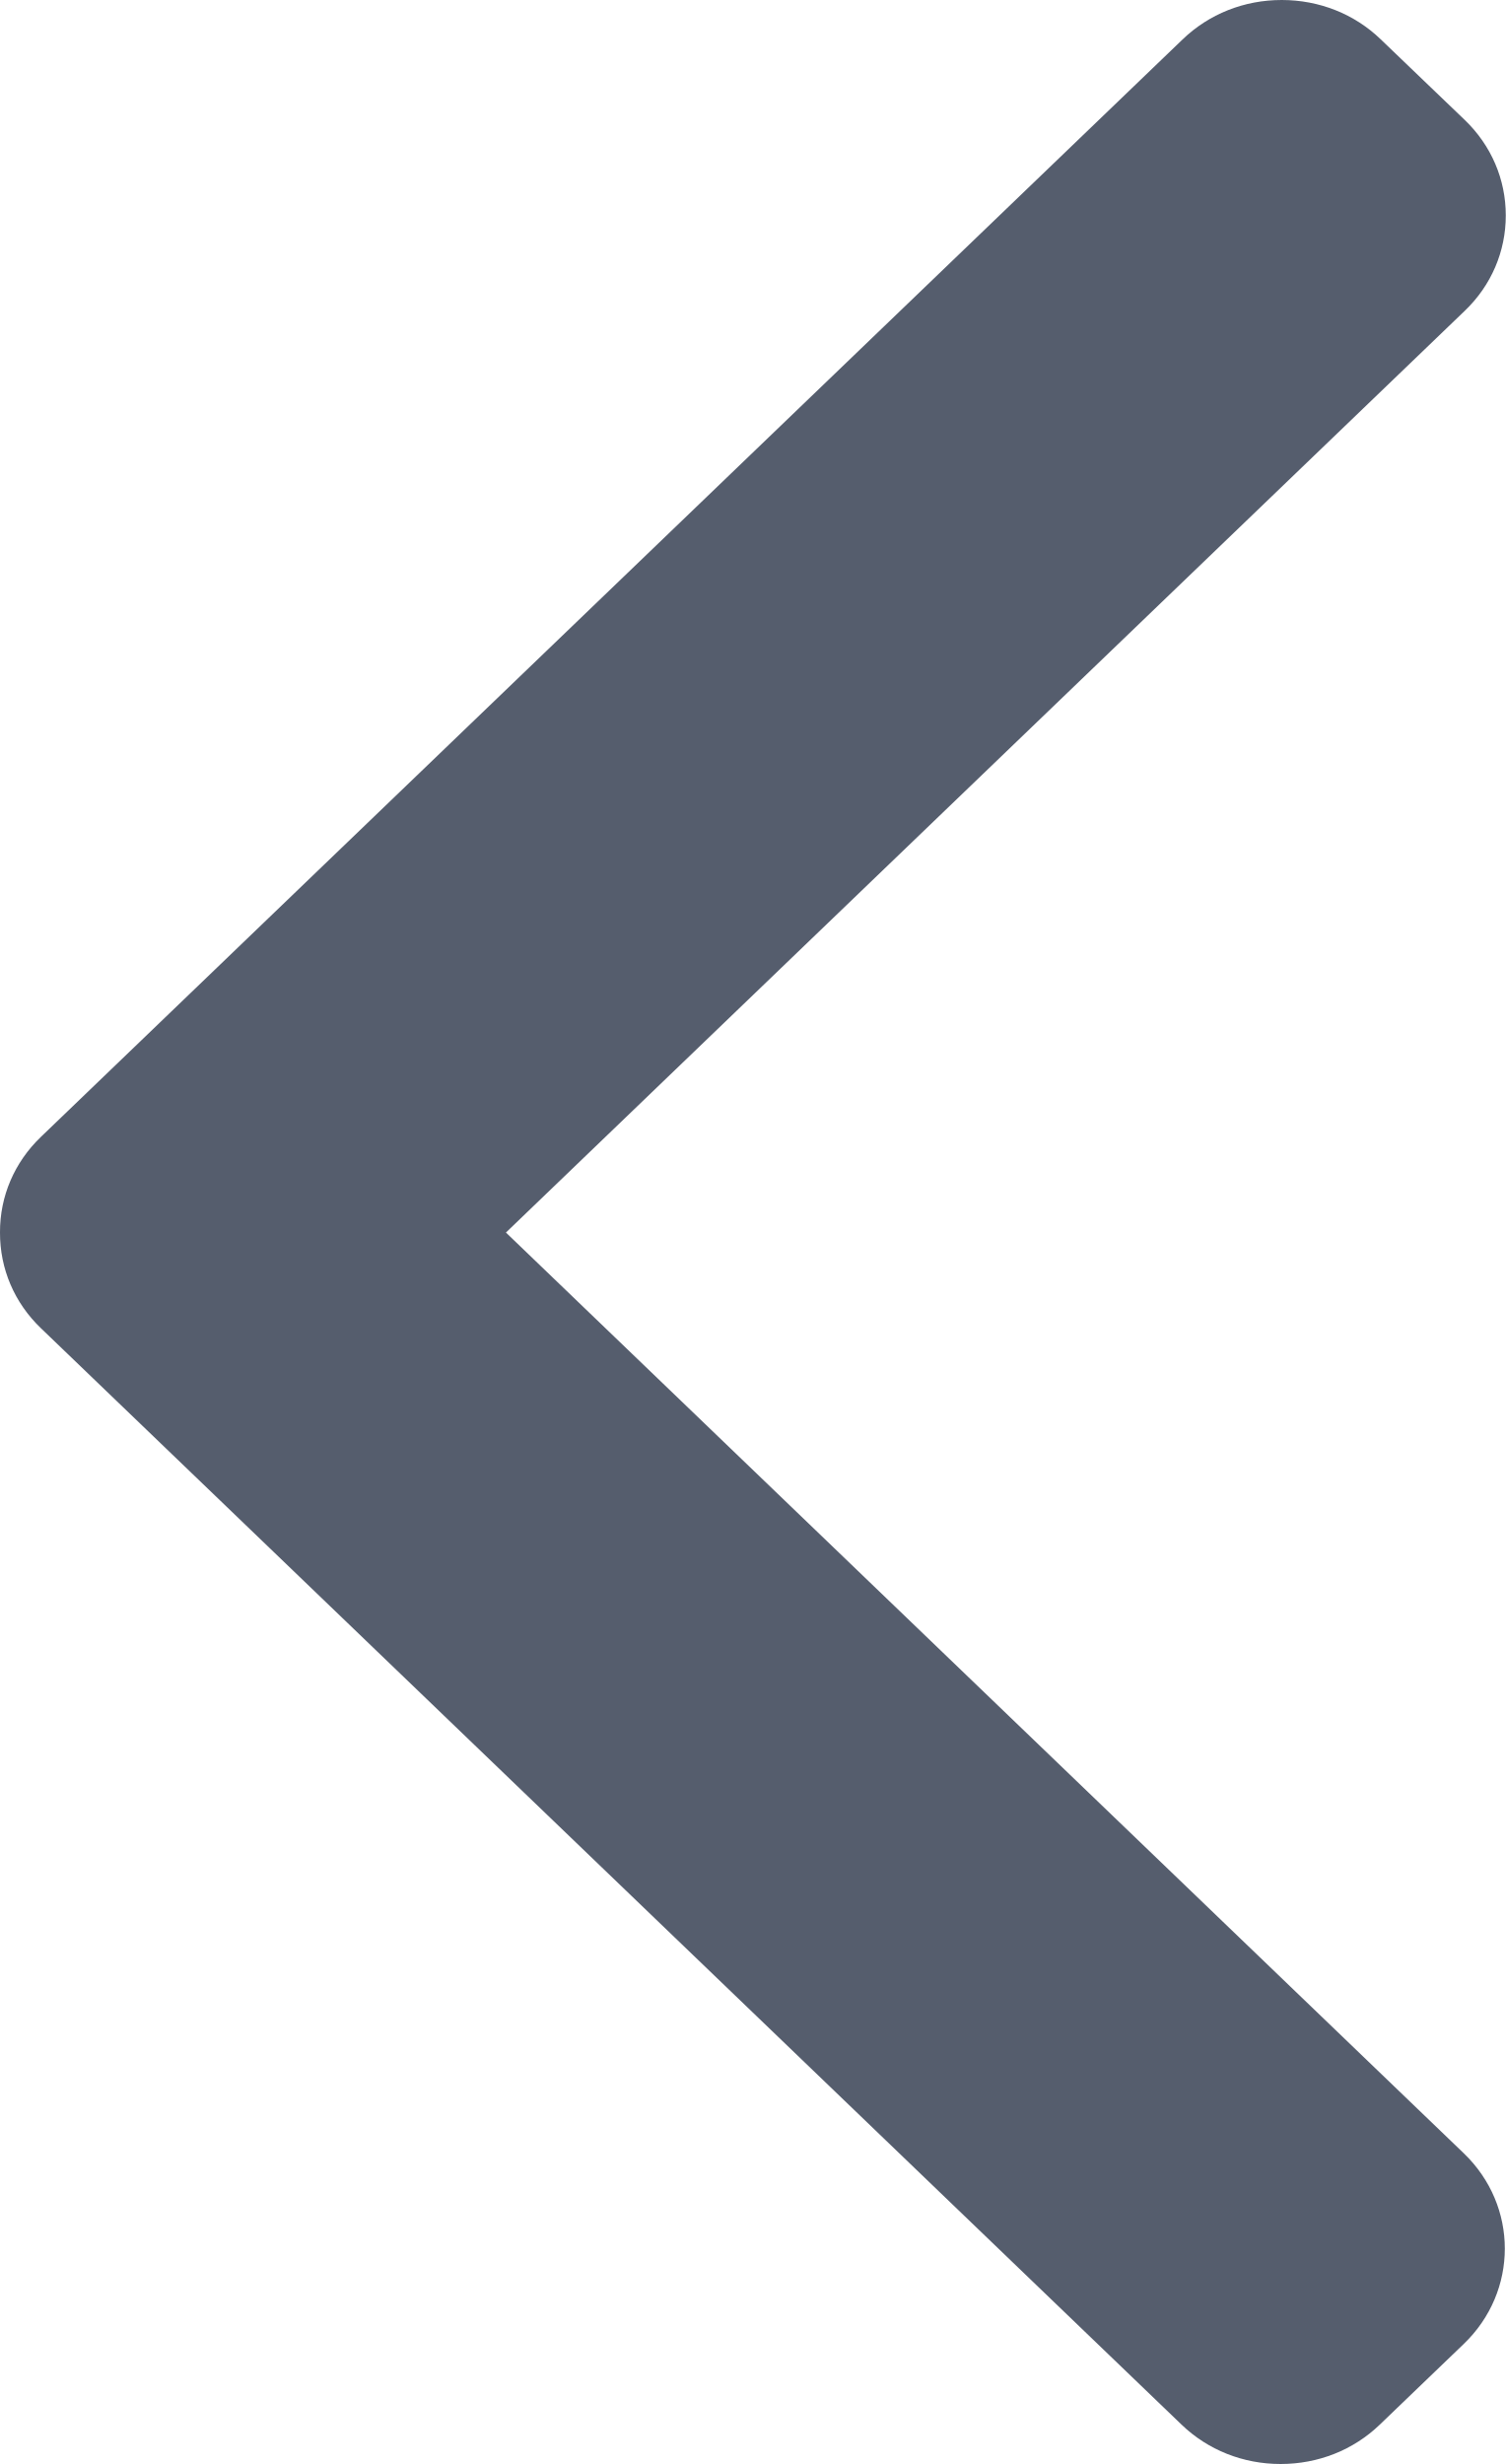
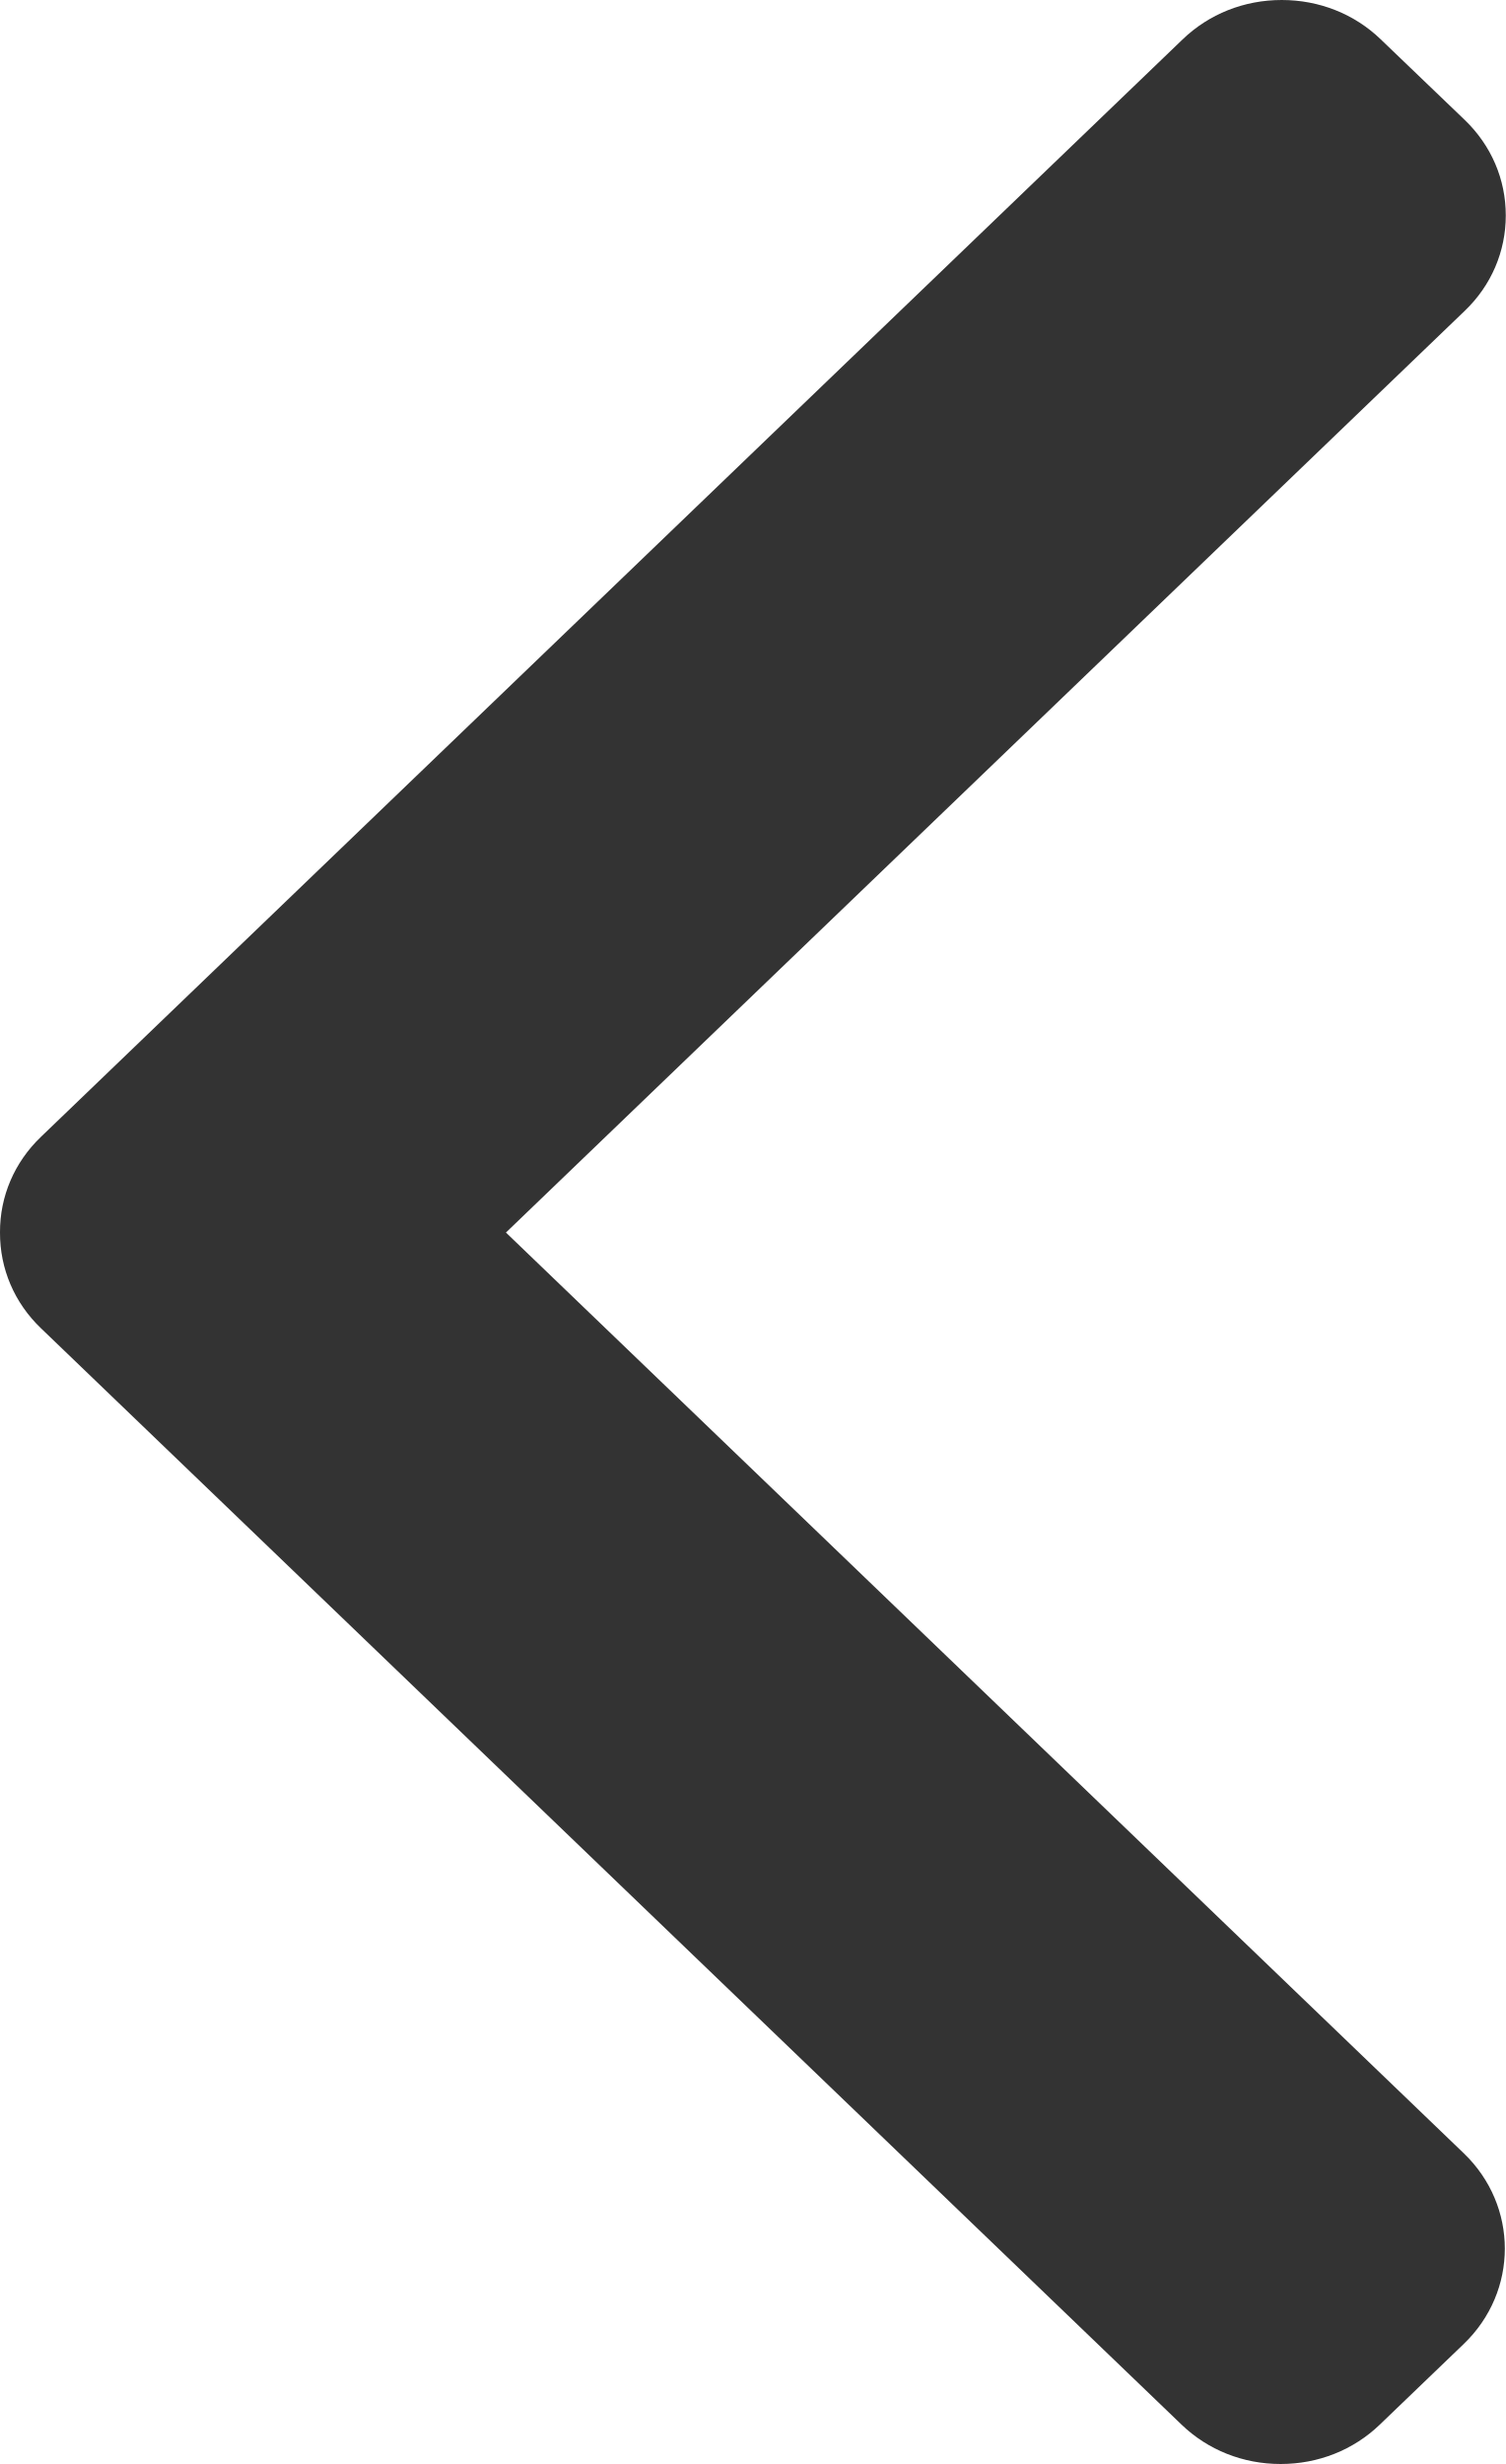
<svg xmlns="http://www.w3.org/2000/svg" width="11px" height="18px" viewBox="0 0 11 18" version="1.1">
  <defs />
  <g id="Page-1" stroke="none" stroke-width="1" fill="none" fill-rule="evenodd">
-     <g id="left-arrow-4" fill="#555D6D" fill-rule="nonzero">
+     <g id="left-arrow-4" fill="#333333" fill-rule="nonzero">
      <path d="M3.696,9.004 L10.701,2.27 C10.894,2.085 11,1.837 11,1.574 C11,1.31 10.894,1.063 10.701,0.877 L10.087,0.288 C9.895,0.102 9.637,0 9.363,0 C9.089,0 8.832,0.102 8.639,0.288 L0.299,8.305 C0.105,8.491 -0.001,8.739 4.07838931e-06,9.003 C-0.001,9.269 0.105,9.517 0.299,9.703 L8.631,17.712 C8.824,17.898 9.081,18 9.355,18 C9.63,18 9.887,17.898 10.08,17.712 L10.693,17.123 C11.093,16.739 11.093,16.114 10.693,15.73 L3.696,9.004 Z" id="Shape" />
    </g>
  </g>
</svg>
